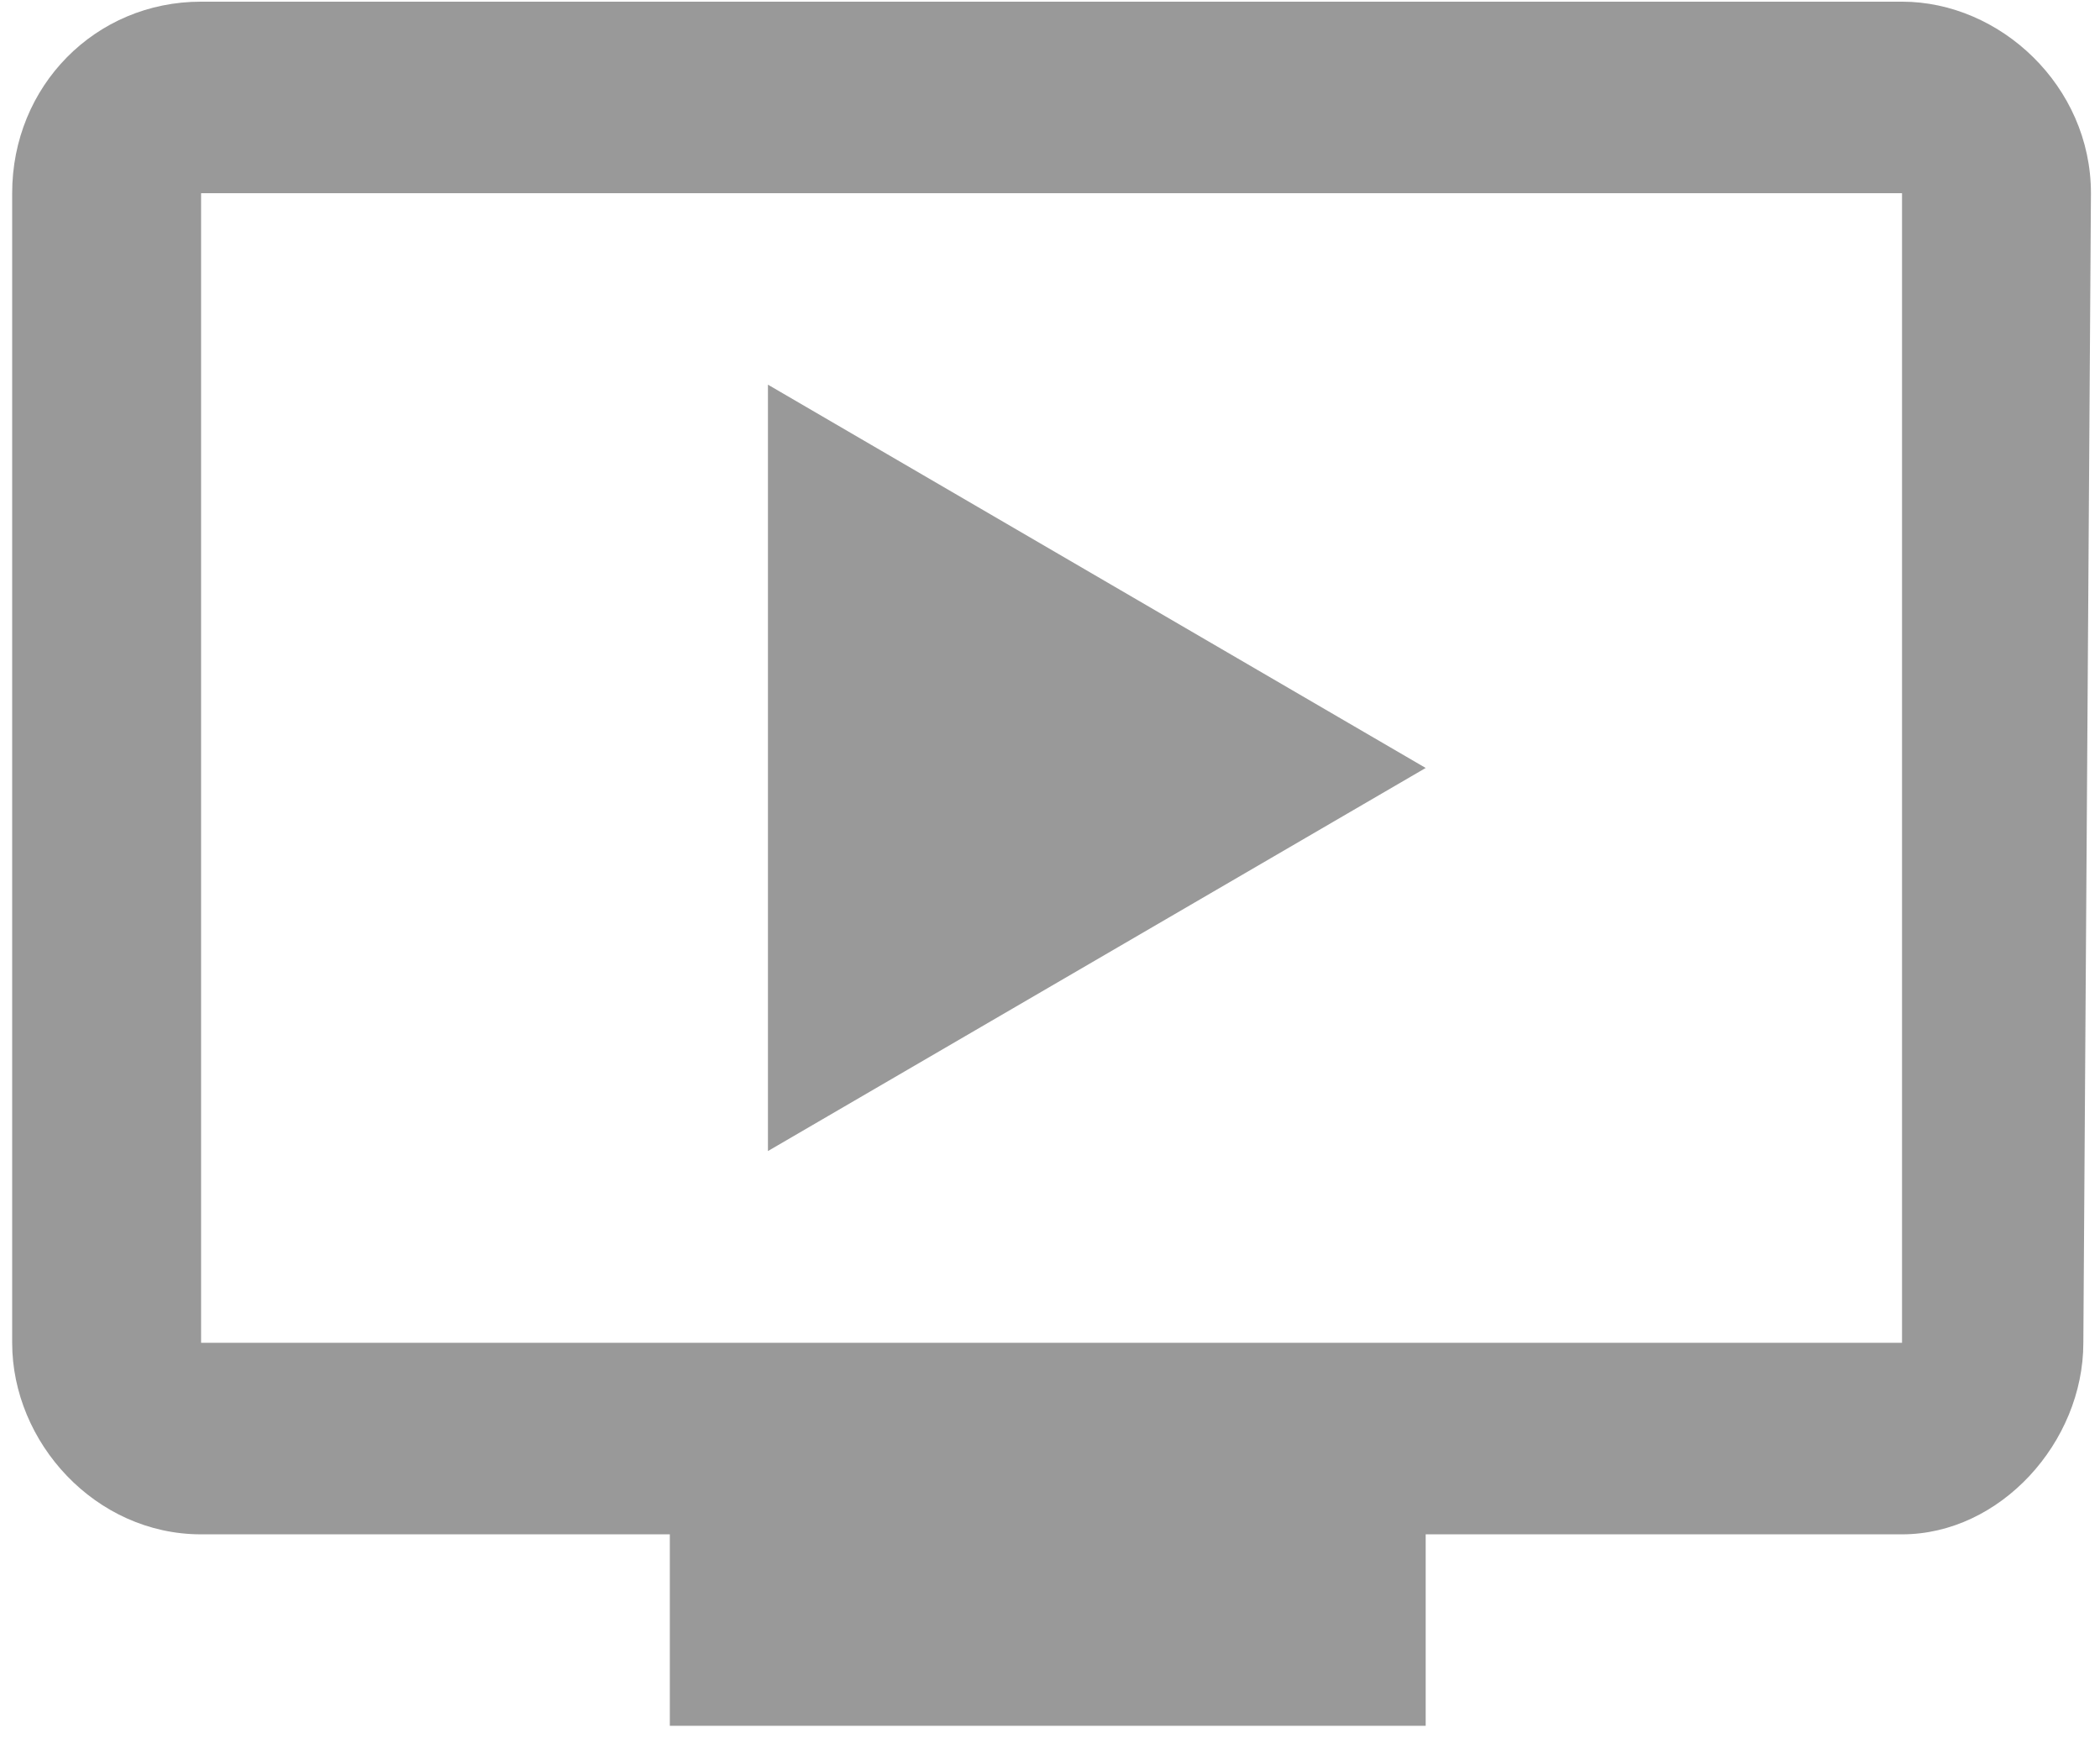
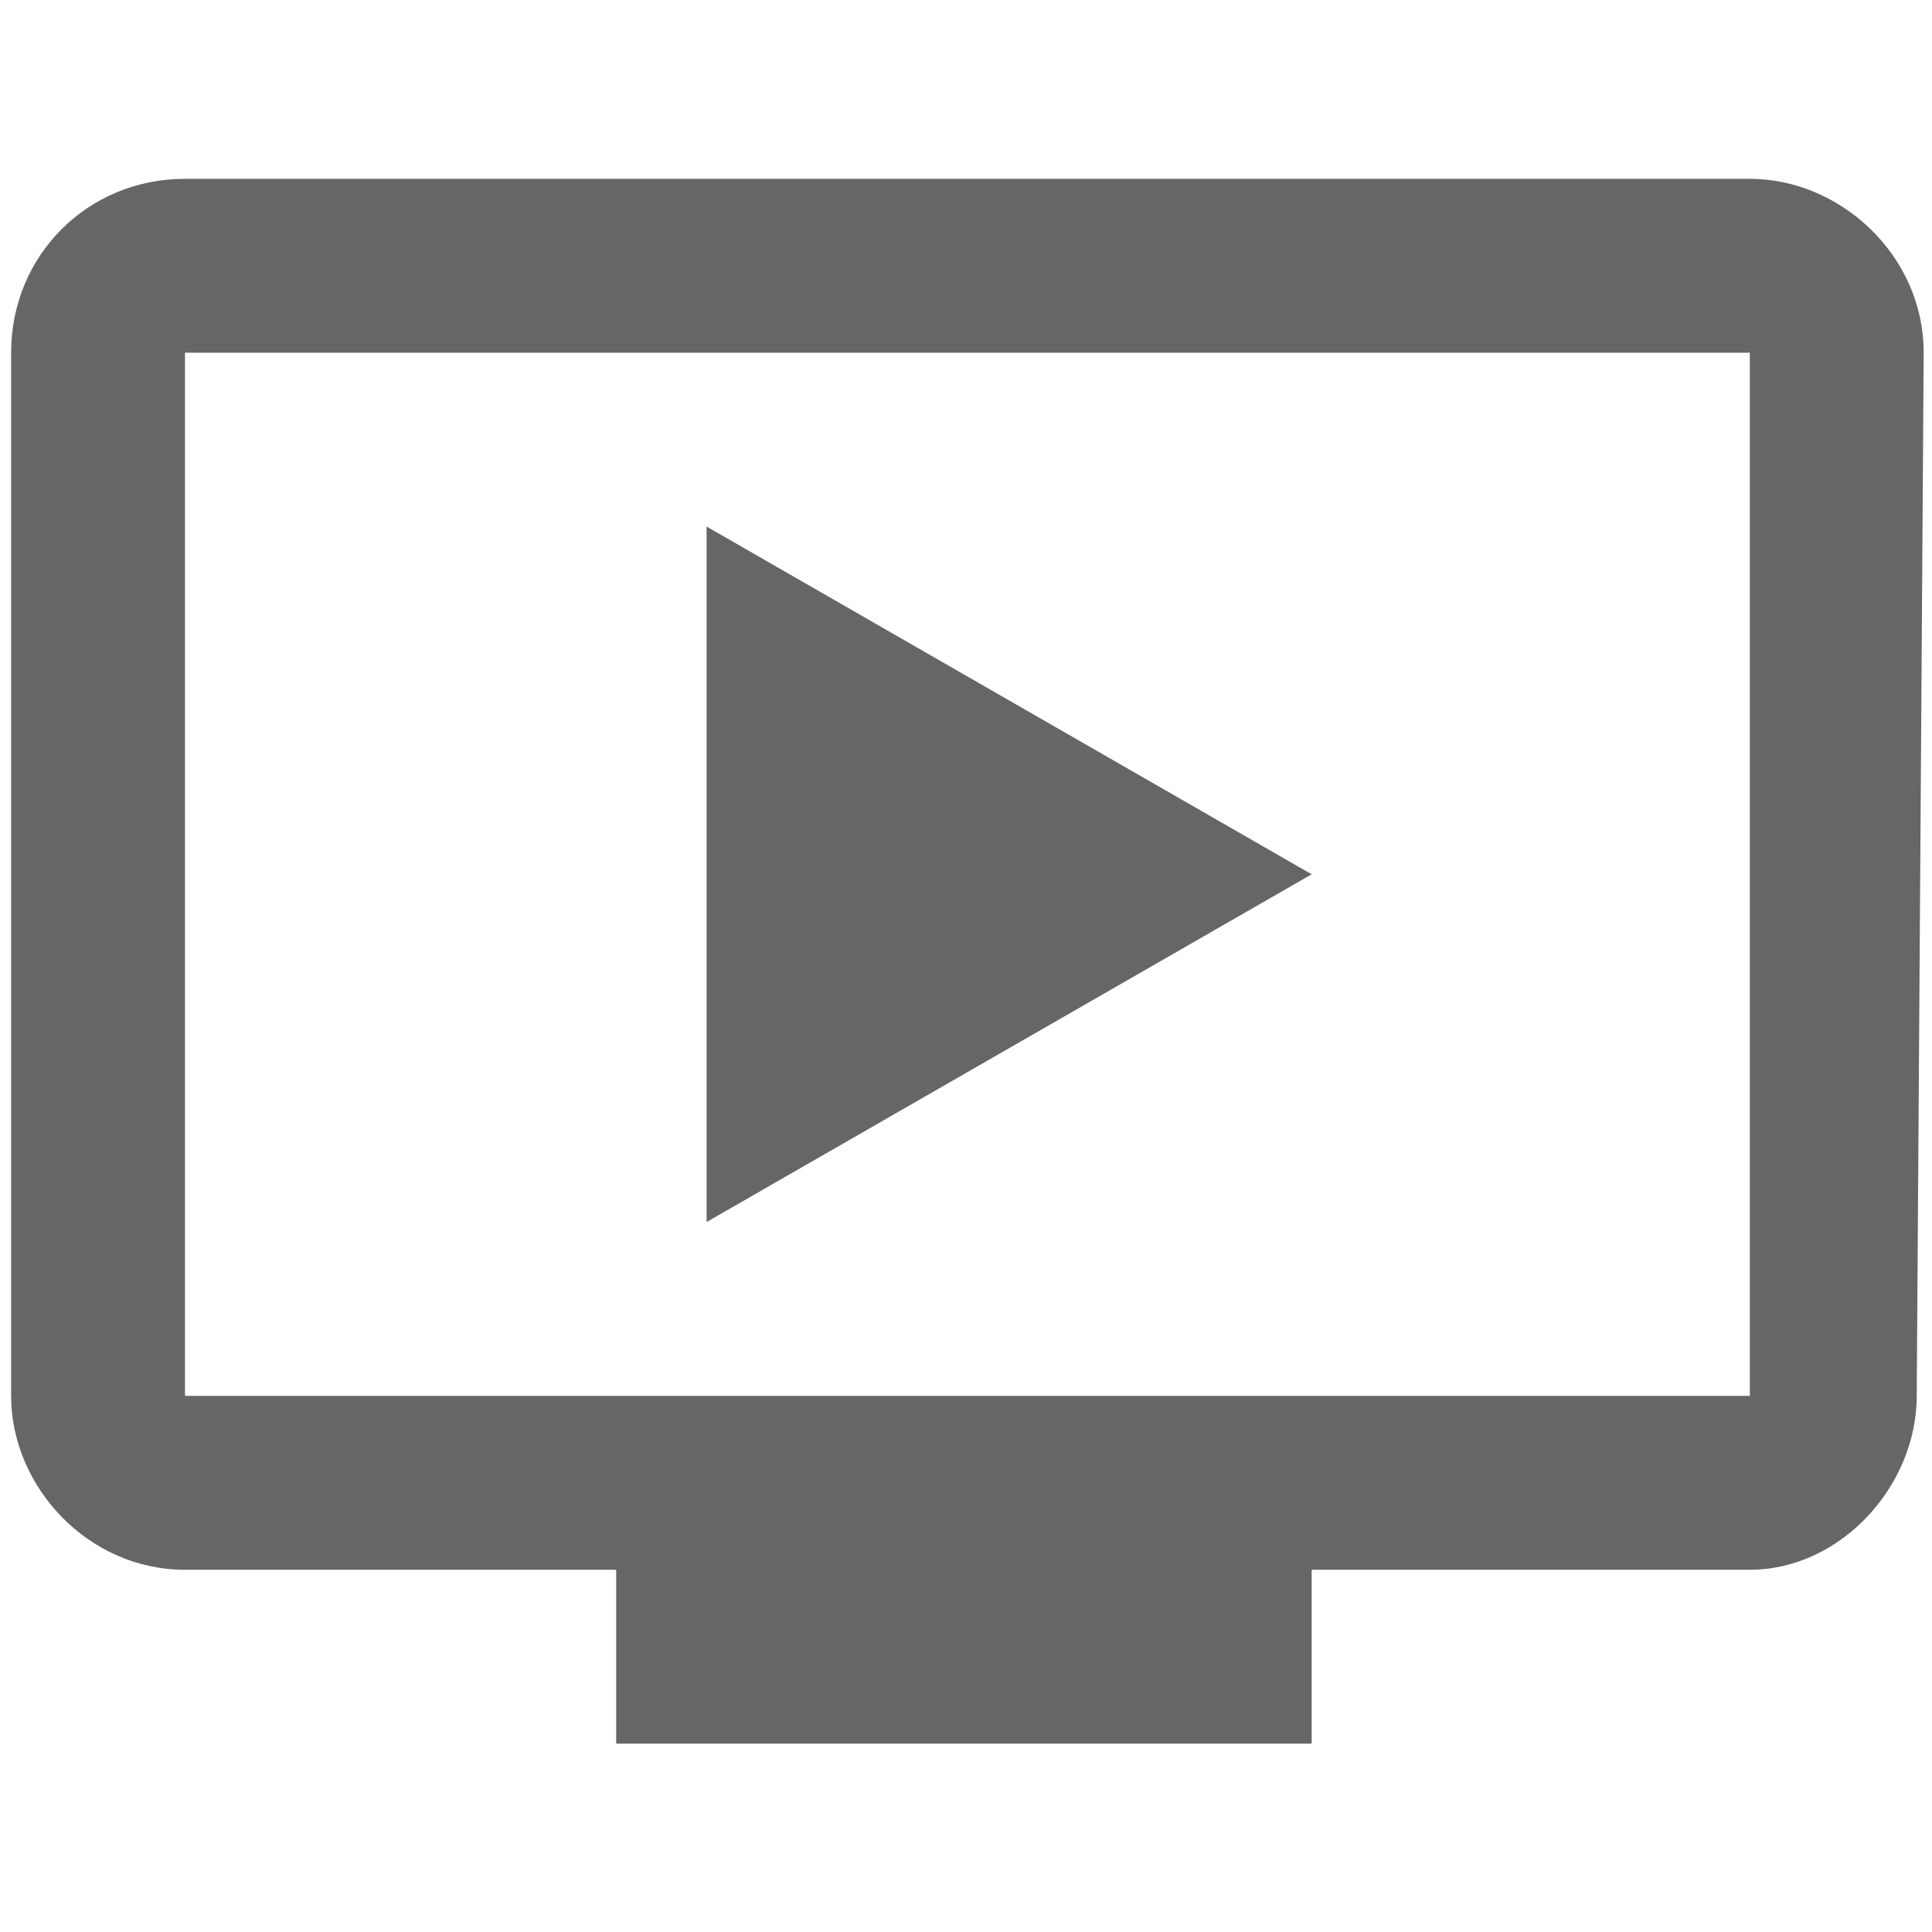
- <svg xmlns="http://www.w3.org/2000/svg" width="29px" height="24px" viewBox="0 0 29 24" version="1.1">
-   <g id="surface1">
-     <path style=" stroke:none;fill-rule:evenodd;fill:rgb(60%,60%,60%);fill-opacity:1;" d="M 10.605 5.312 L 10.605 15.895 L 19.688 10.605 Z M 26.266 2.668 L 26.266 18.543 L 2.777 18.543 L 2.777 2.668 Z M 2.777 0.023 C 1.316 0.023 0.168 1.188 0.168 2.668 L 0.168 18.543 C 0.168 19.918 1.316 21.188 2.777 21.188 L 9.25 21.188 L 9.25 23.832 L 19.688 23.832 L 19.688 21.188 L 26.266 21.188 C 27.621 21.188 28.77 19.918 28.77 18.543 L 28.875 2.668 C 28.875 1.188 27.621 0.023 26.266 0.023 Z M 2.777 0.023 " />
+ <svg xmlns="http://www.w3.org/2000/svg" version="1.1" viewBox="0.0 0.0 462.992 377.953" height="24px" width="24px" fill="none" stroke="none" stroke-linecap="square" stroke-miterlimit="10">
+   <clipPath id="p.0">
+     <path d="m0 0l462.992 0l0 377.953l-462.992 0l0 -377.953z" clip-rule="nonzero" />
+   </clipPath>
+   <g clip-path="url(#p.0)">
+     <path fill="#000000" fill-opacity="0.0" d="m0 0l462.992 0l0 377.953l-462.992 0z" fill-rule="evenodd" />
+     <path fill="#666666" d="m169.333 83.667l0 166.667l145 -83.333l-145 -83.333zm250 -41.667l0 250.0l-375.0 0l0 -250.0zm-375.0 -41.667c-23.333 0 -41.667 18.333 -41.667 41.667l0 250.0c0 21.667 18.333 41.667 41.667 41.667l103.333 0l0 41.667l166.667 0l0 -41.667l105.0 0c21.667 0 40.0 -20.0 40.0 -41.667l1.667 -250.0c0 -23.333 -20.0 -41.667 -41.667 -41.667z" fill-rule="evenodd" />
  </g>
</svg>
